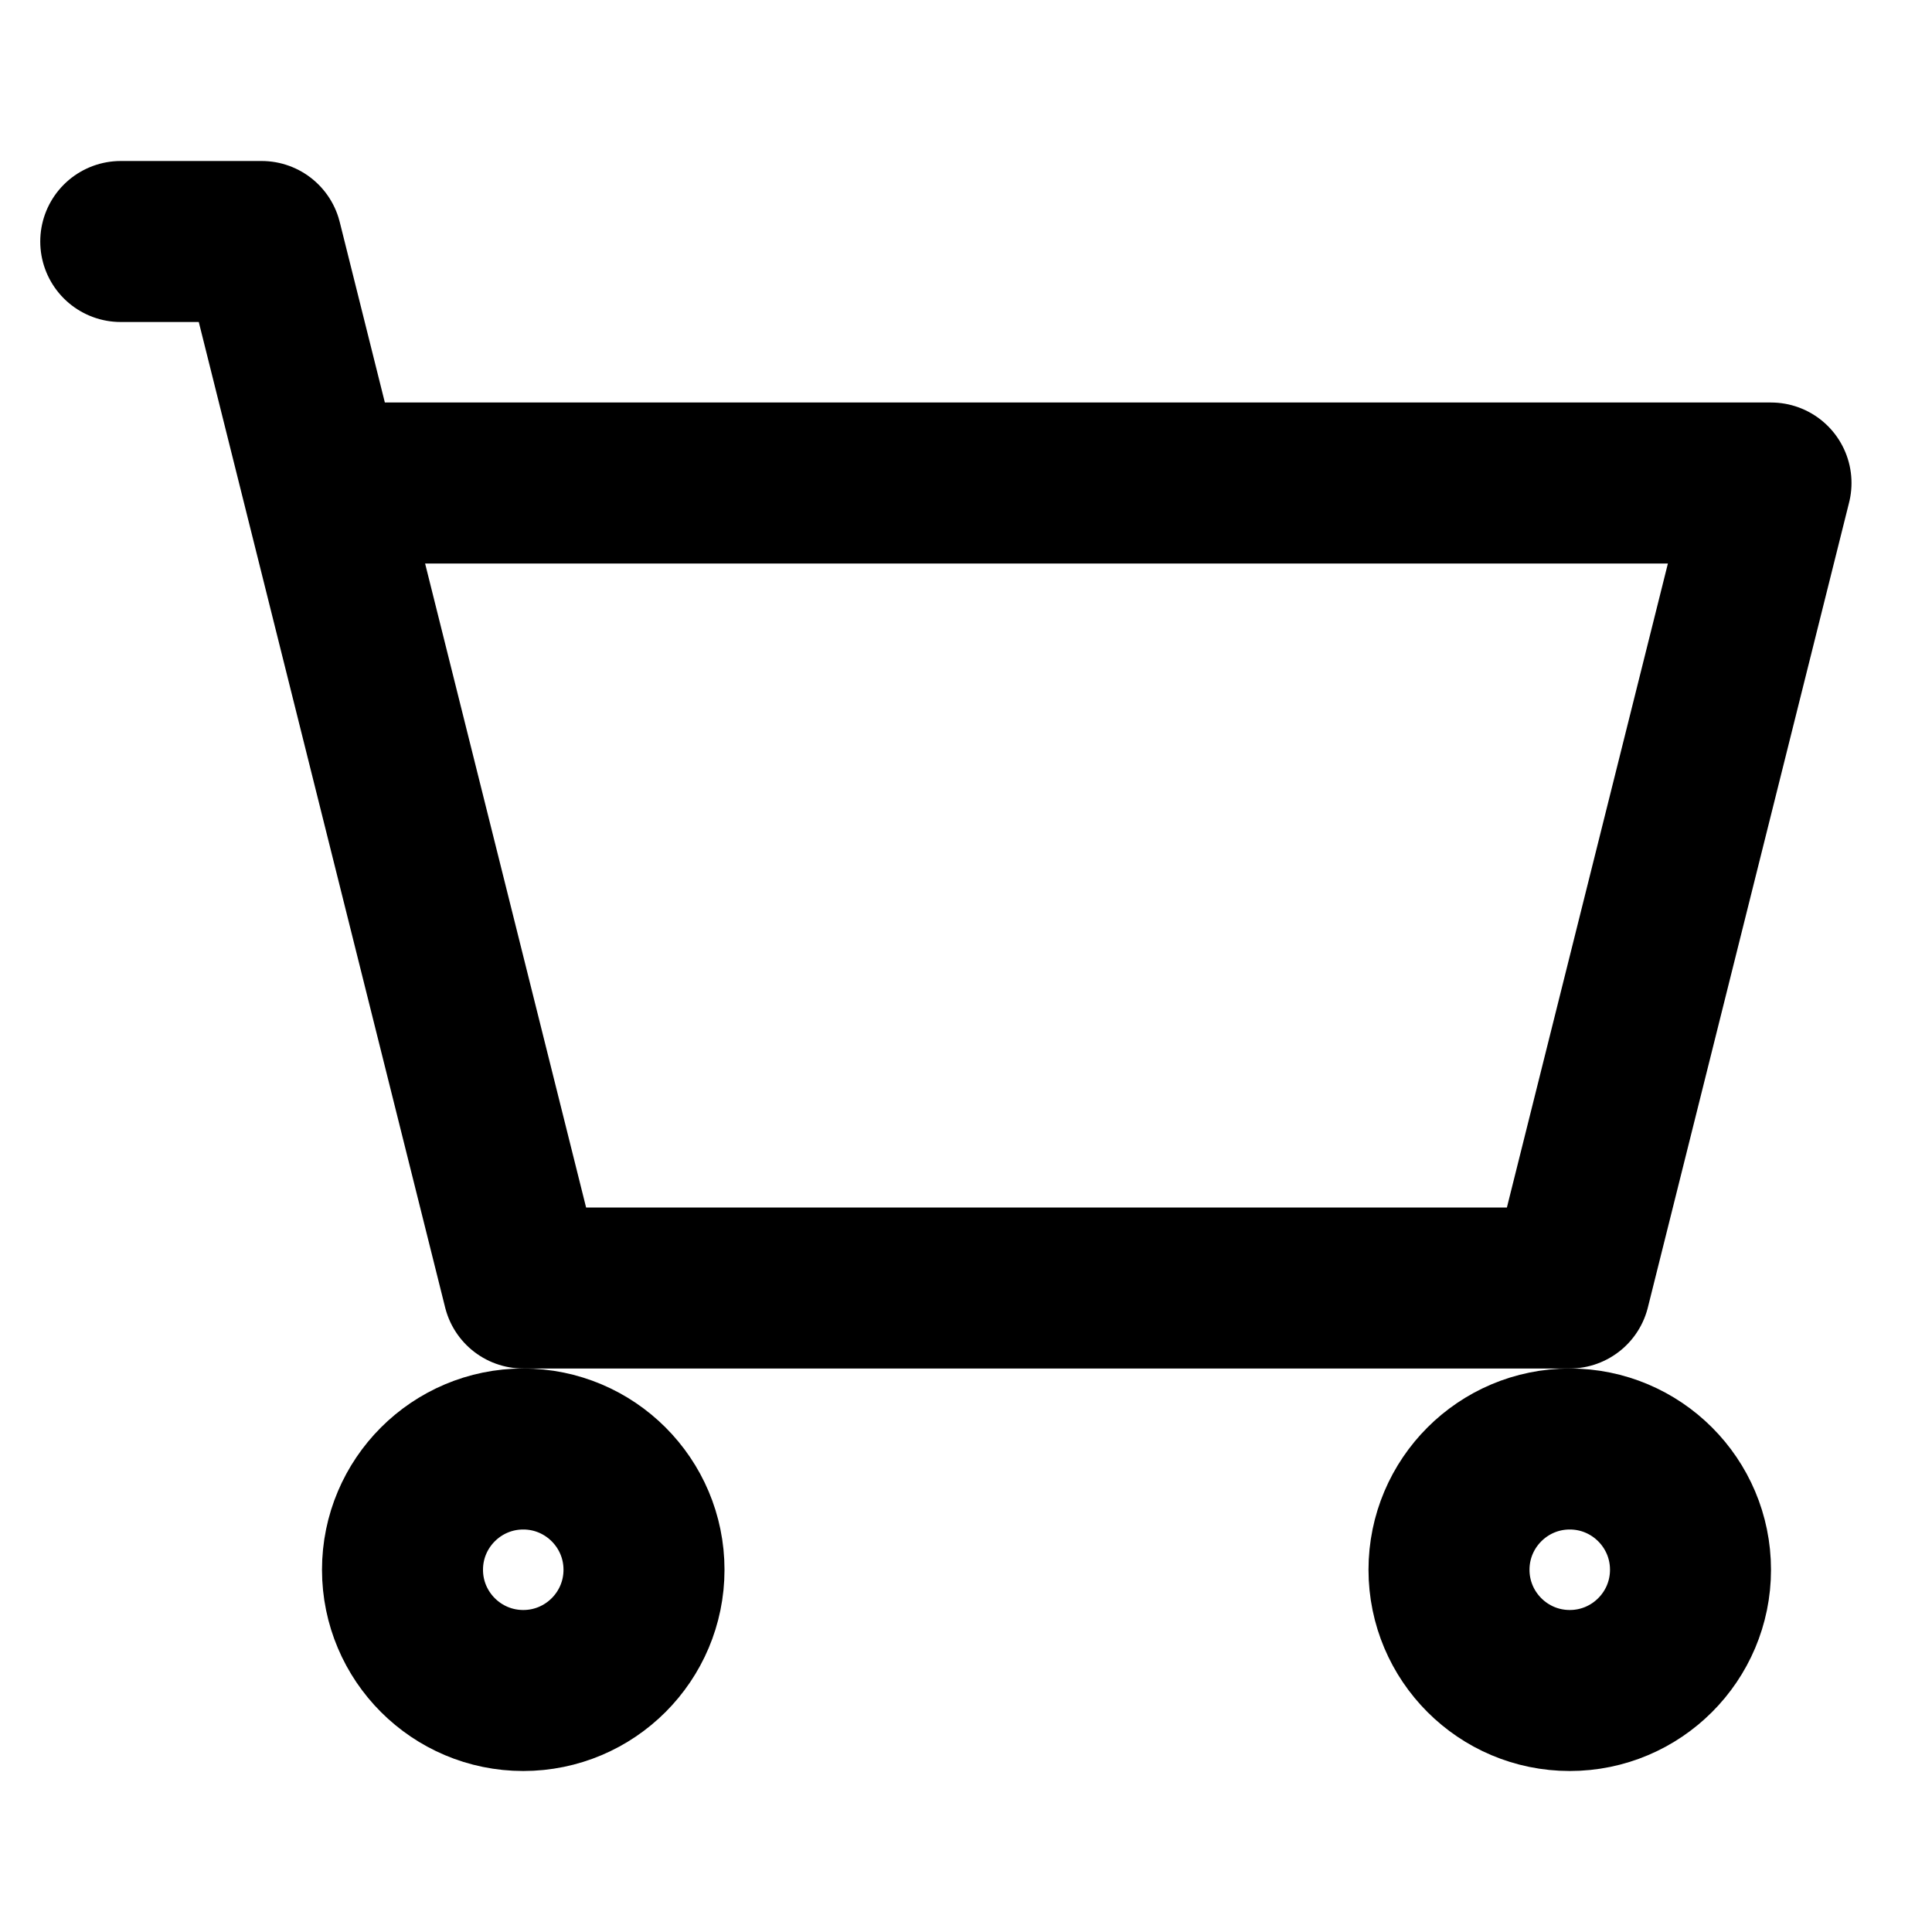
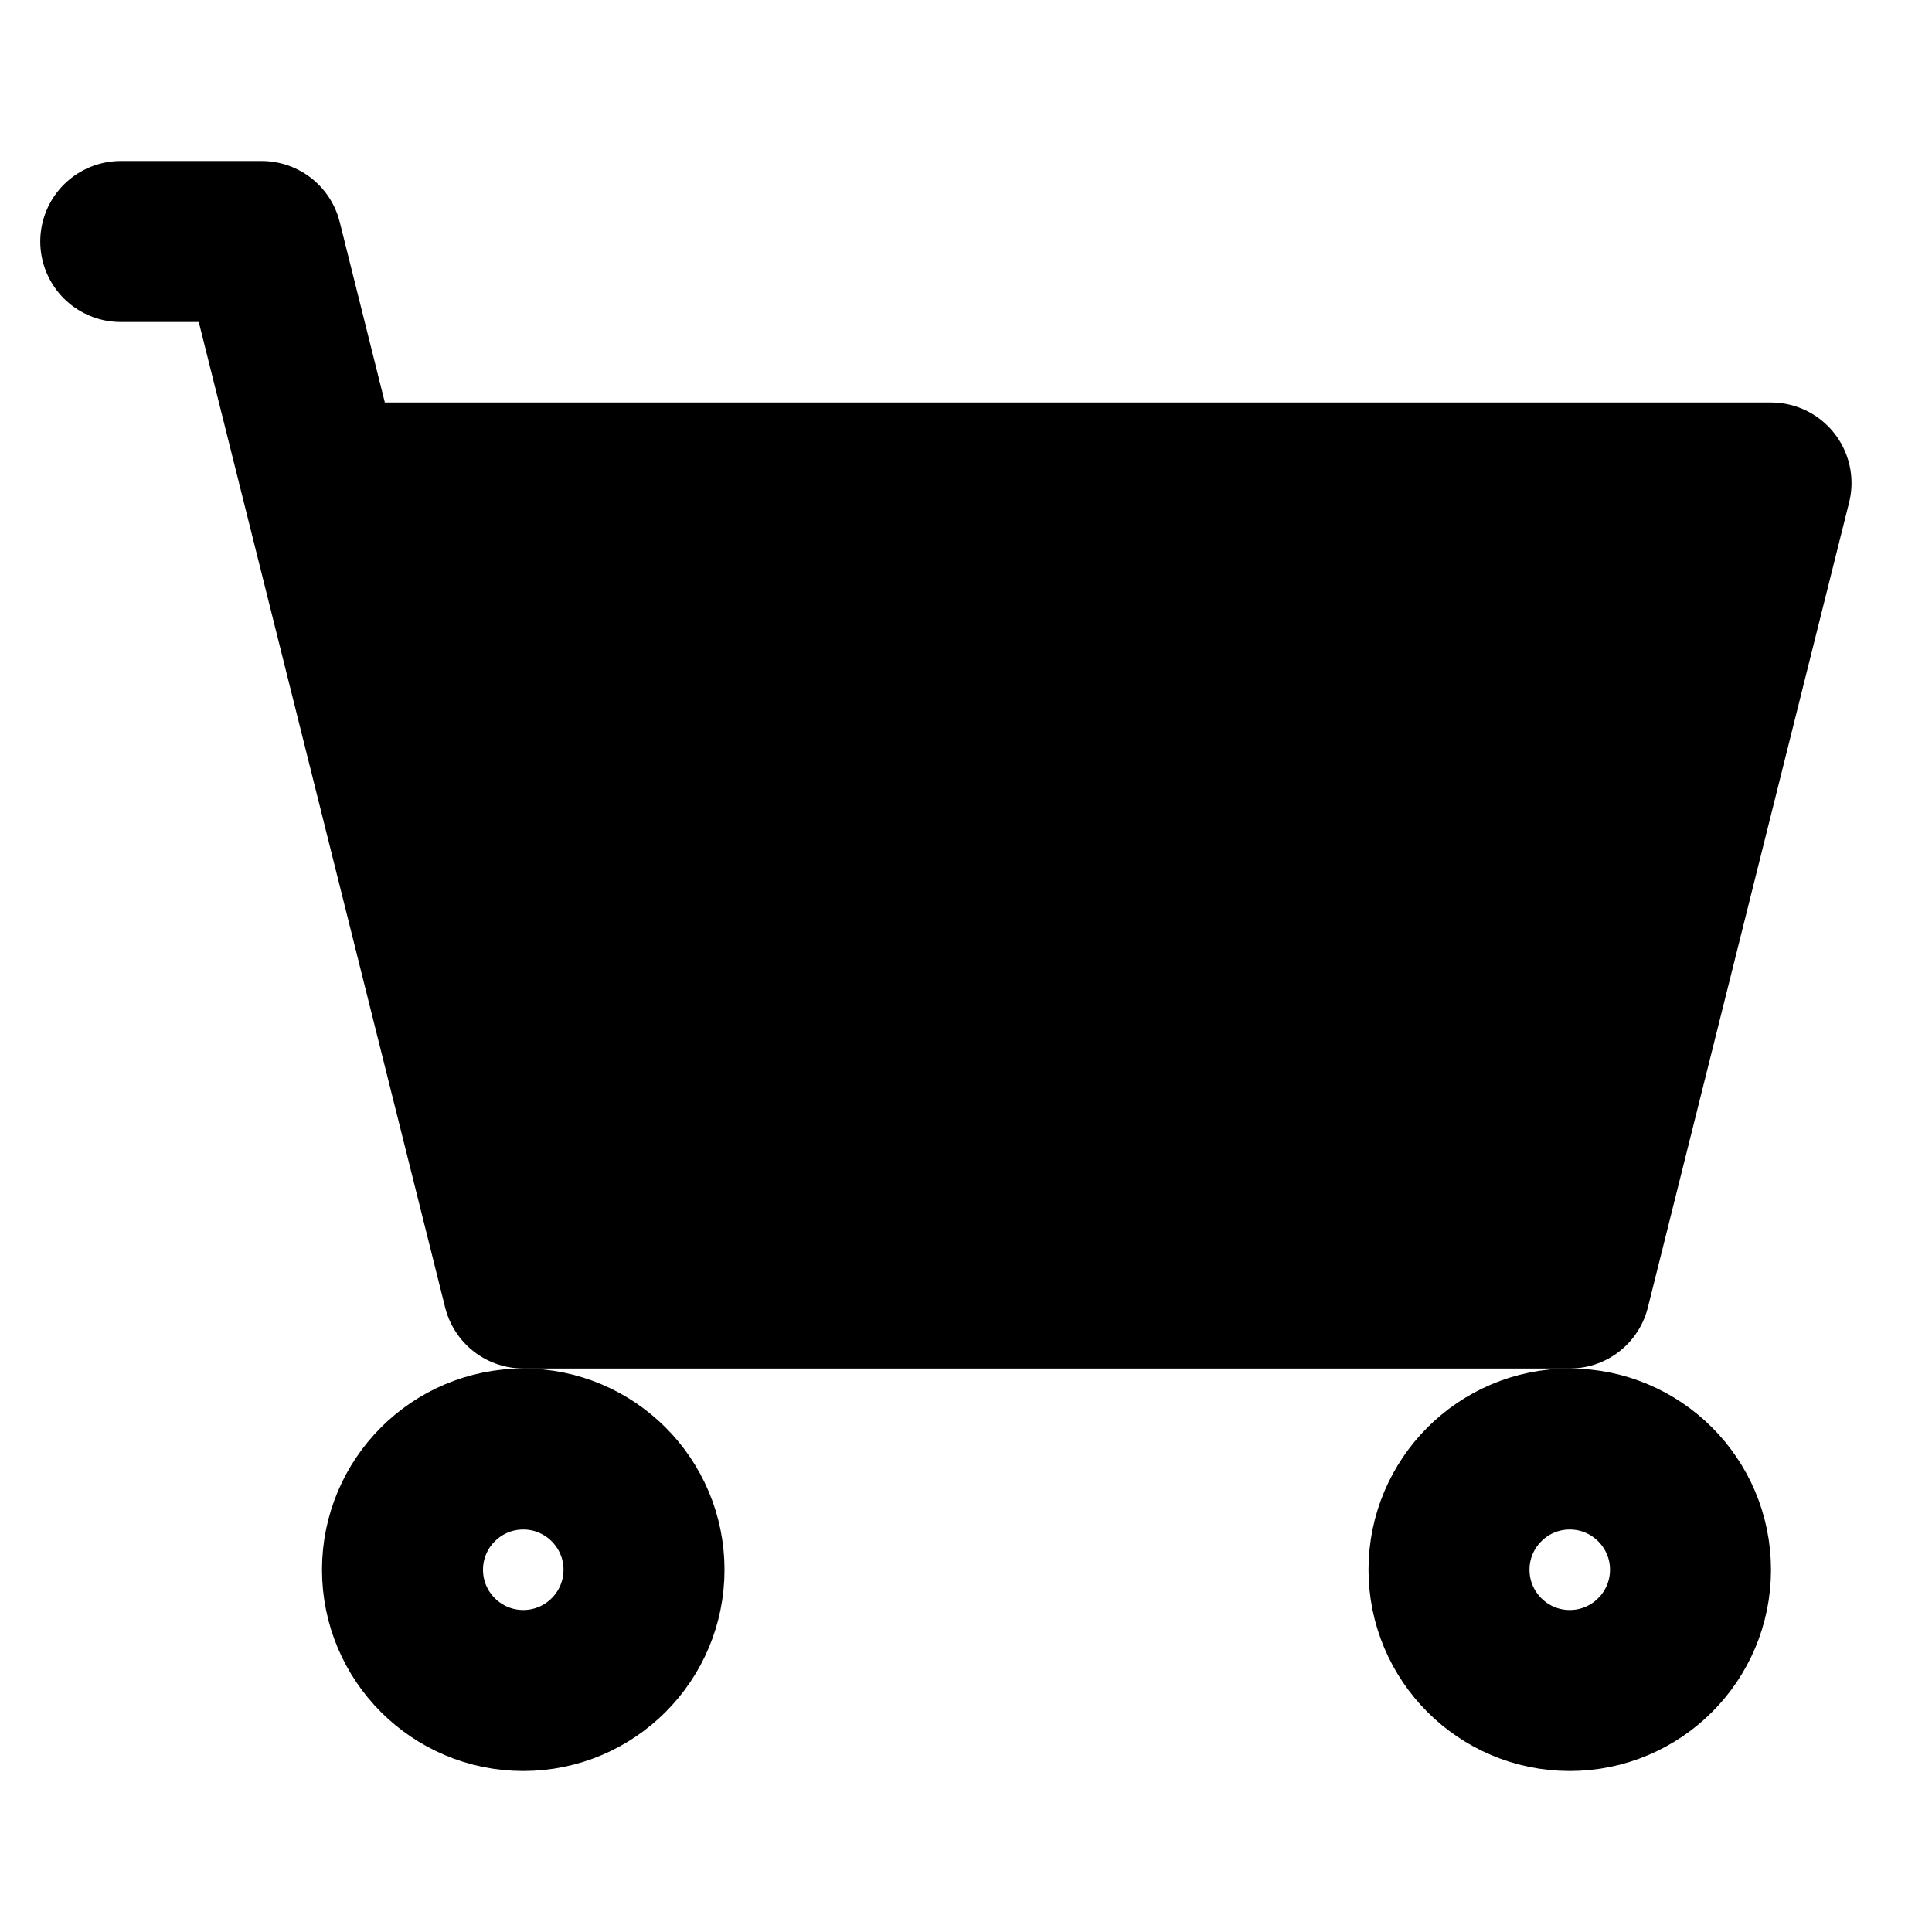
<svg xmlns="http://www.w3.org/2000/svg" width="24" height="24" viewBox="0 0 24 24" fill="none">
+   <path d="M19.5 16H6.5L4 6H22L19.5 16Z" fill="black" />
  <path d="M1.5 3H3.25L4 6M4 6L6.5 16H19.5L22 6H4Z" stroke="black" stroke-width="2" stroke-linecap="round" stroke-linejoin="round" />
  <path d="M6.5 21C7.328 21 8 20.328 8 19.5C8 18.672 7.328 18 6.5 18C5.672 18 5 18.672 5 19.5C5 20.328 5.672 21 6.5 21Z" stroke="black" stroke-width="2" stroke-linecap="round" stroke-linejoin="round" />
  <path d="M19.5 21C20.328 21 21 20.328 21 19.5C21 18.672 20.328 18 19.5 18C18.672 18 18 18.672 18 19.5C18 20.328 18.672 21 19.5 21Z" stroke="black" stroke-width="2" stroke-linecap="round" stroke-linejoin="round" />
</svg>
